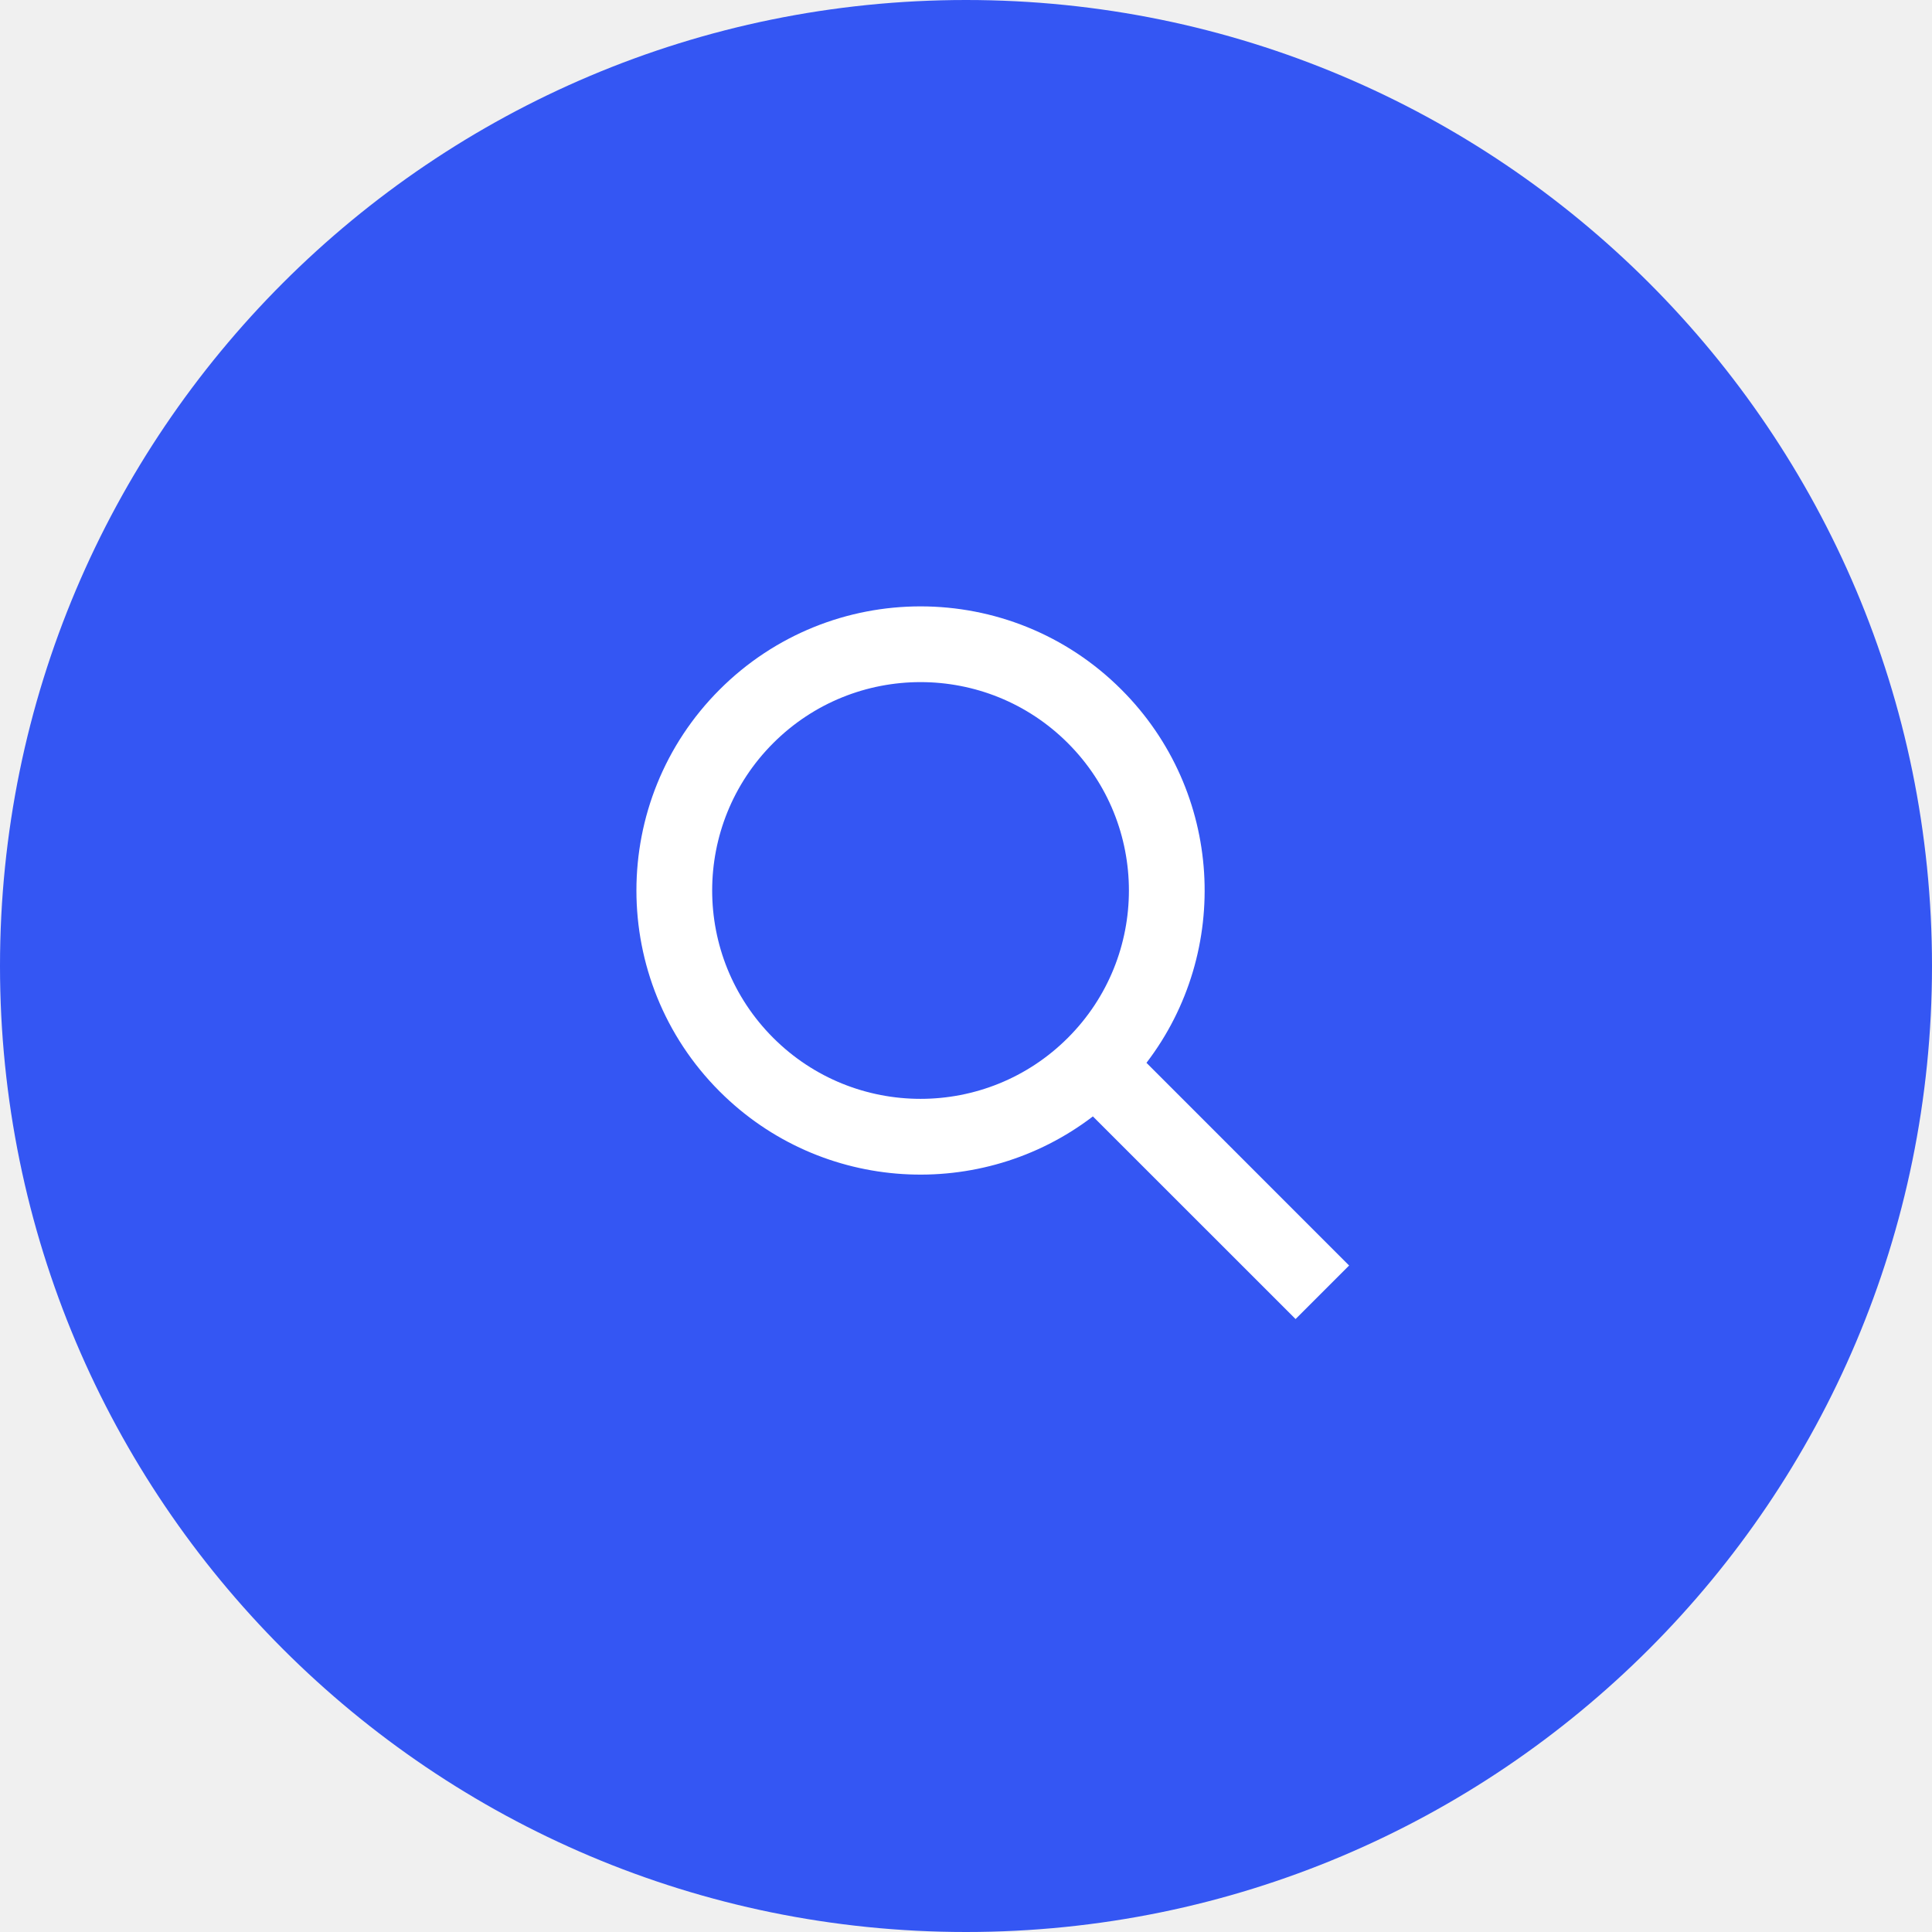
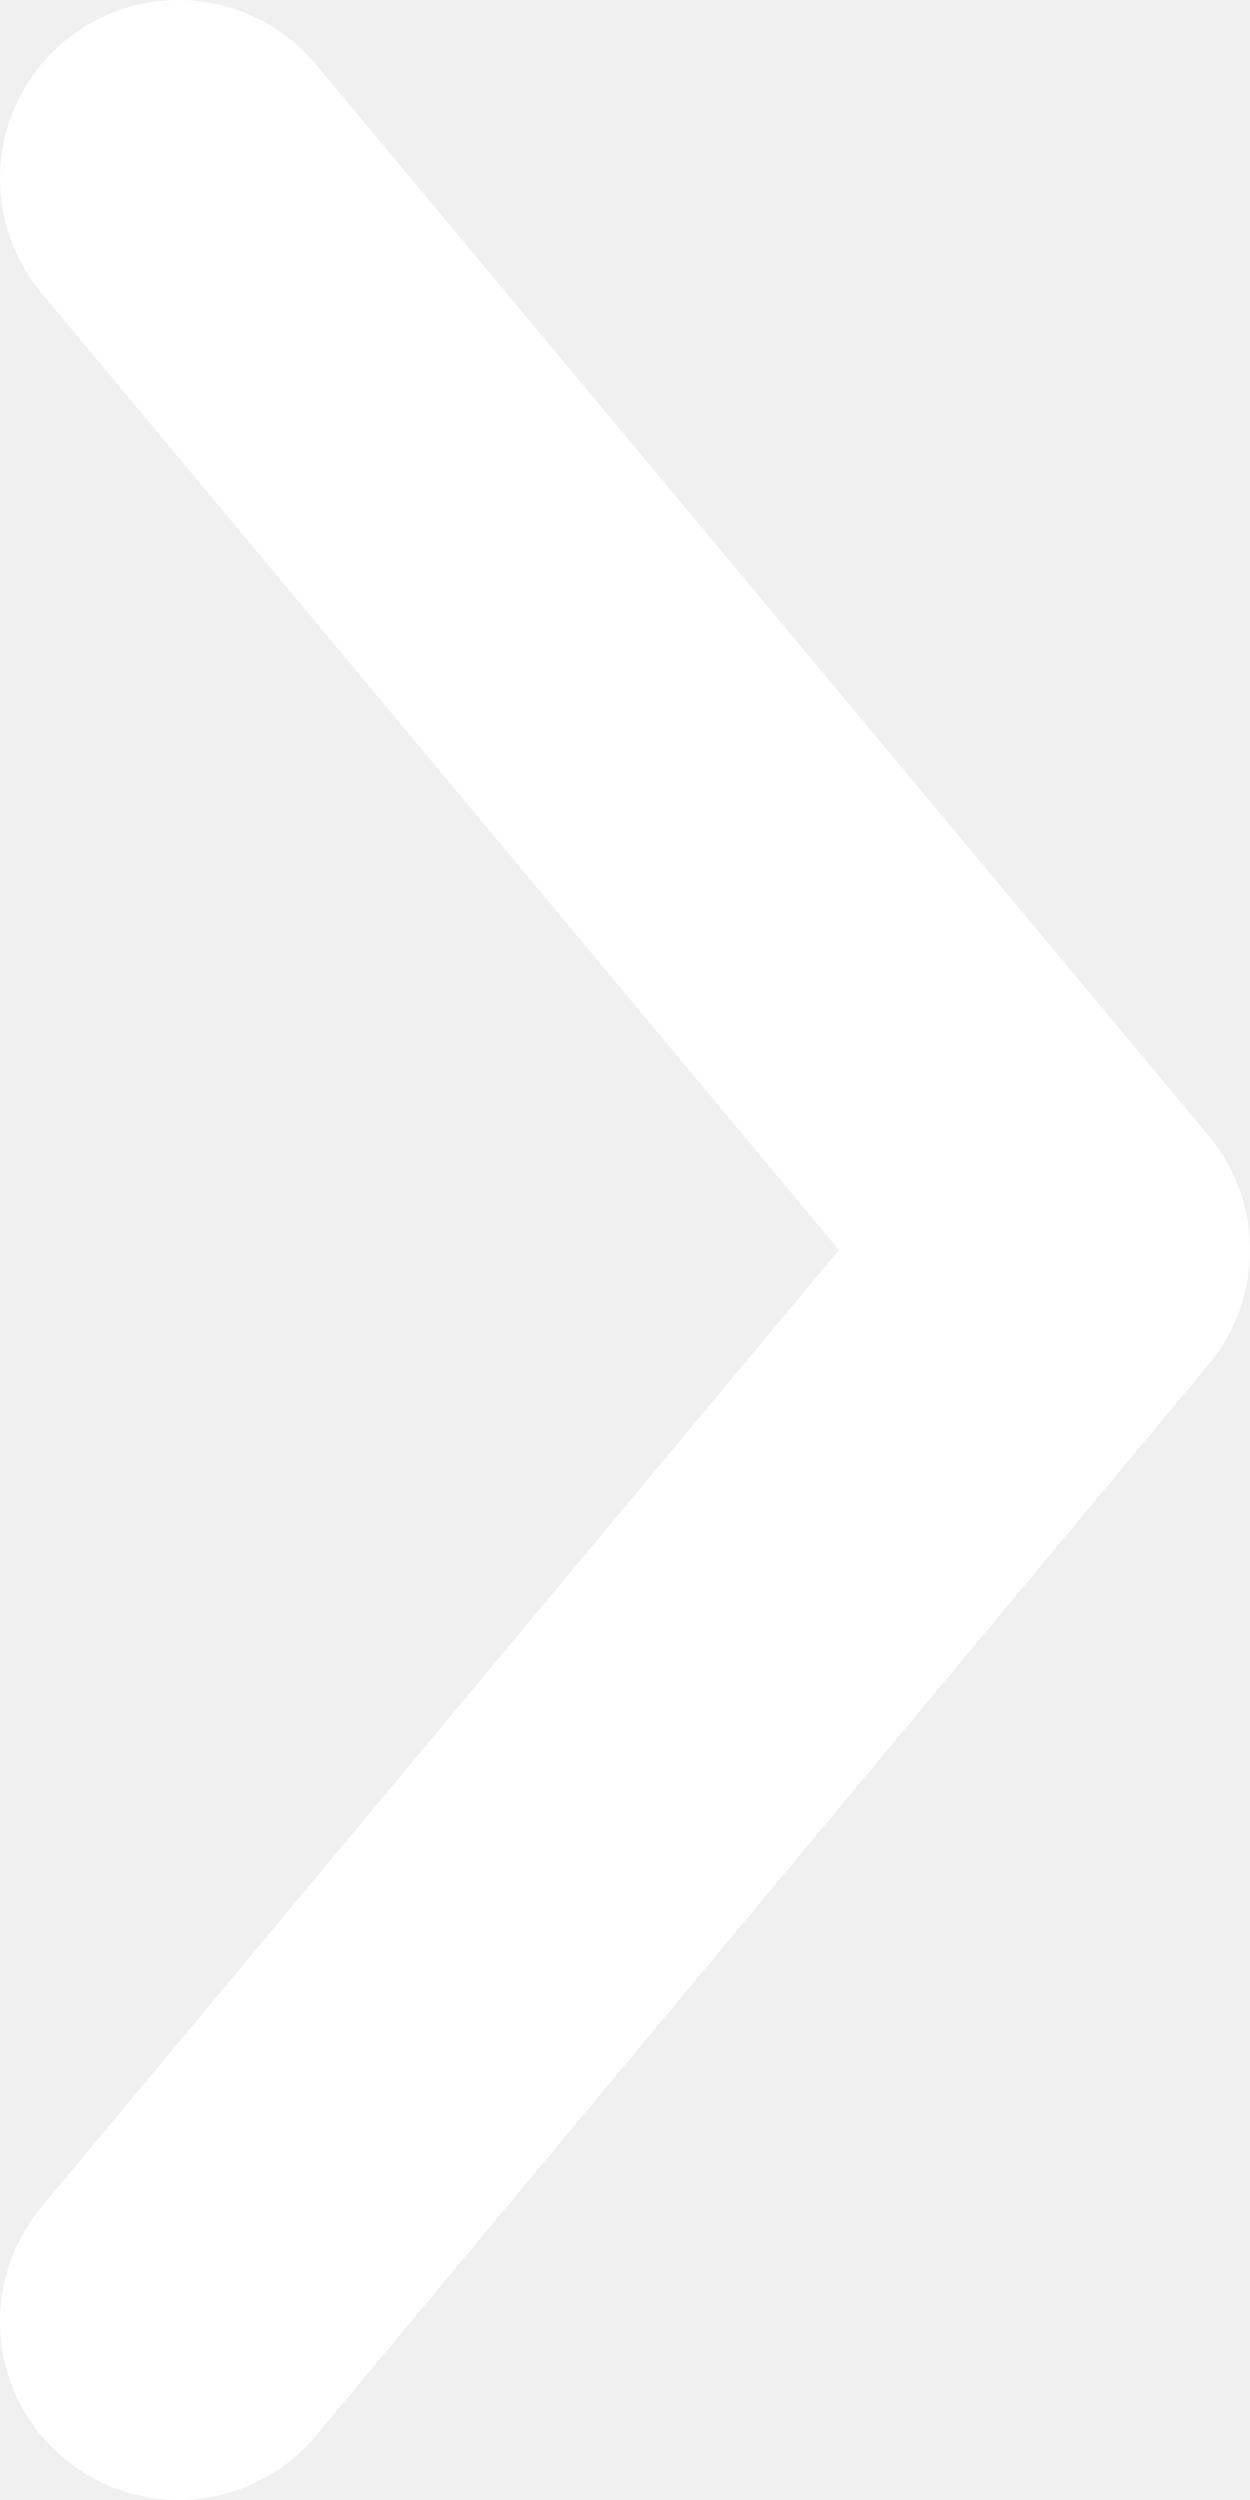
- <svg xmlns="http://www.w3.org/2000/svg" width="34" height="34" viewBox="0 0 34 34" fill="none">
-   <rect width="34" height="34" rx="17" fill="#3456F3" />
-   <path fill-rule="evenodd" clip-rule="evenodd" d="M18.793 18.264C17.361 19.696 15.039 19.696 13.607 18.264C12.175 16.832 12.175 14.51 13.607 13.078C15.039 11.646 17.361 11.646 18.793 13.078C20.225 14.51 20.225 16.832 18.793 18.264ZM19.233 19.647C17.273 21.146 14.457 21 12.664 19.207C10.712 17.254 10.712 14.088 12.664 12.136C14.617 10.183 17.783 10.183 19.735 12.136C21.528 13.928 21.675 16.744 20.176 18.704L23.742 22.271L22.8 23.213L19.233 19.647Z" fill="white" />
+ <svg xmlns="http://www.w3.org/2000/svg" width="7" height="14" viewBox="0 0 7 14" fill="none">
+   <path d="M1 13L6 7L1 1" stroke="white" stroke-width="2" stroke-linecap="round" stroke-linejoin="round" />
</svg>
